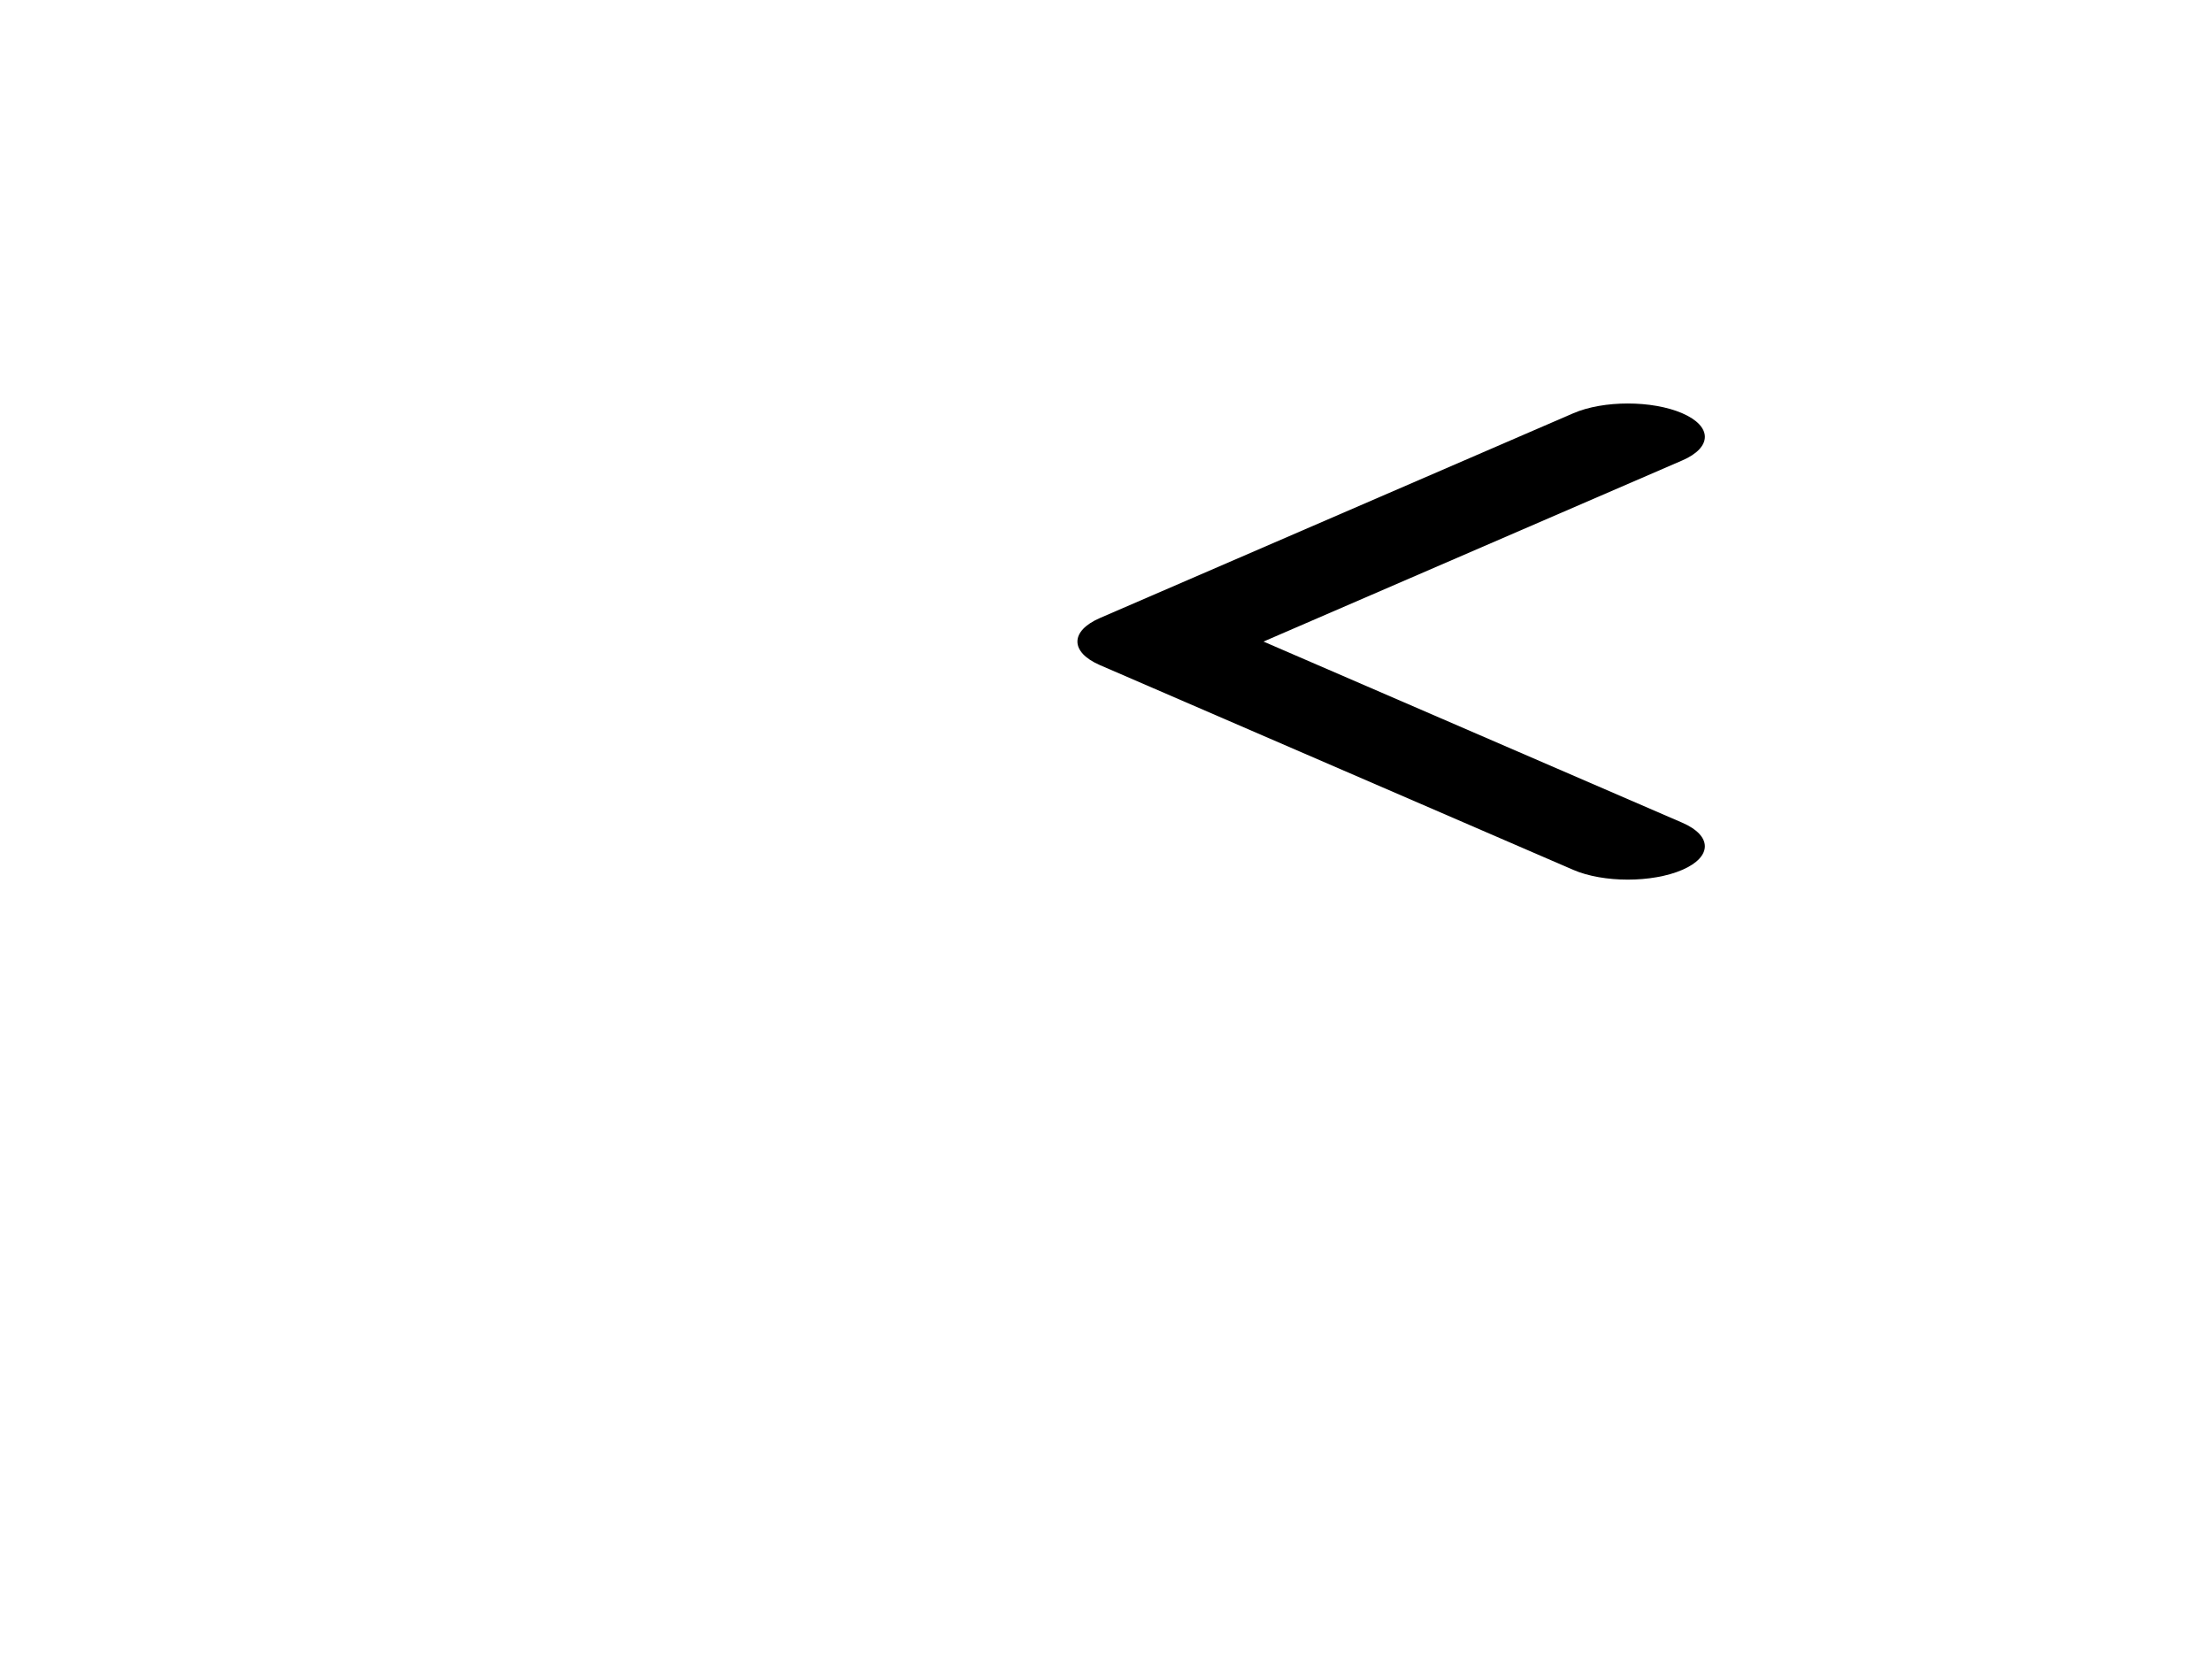
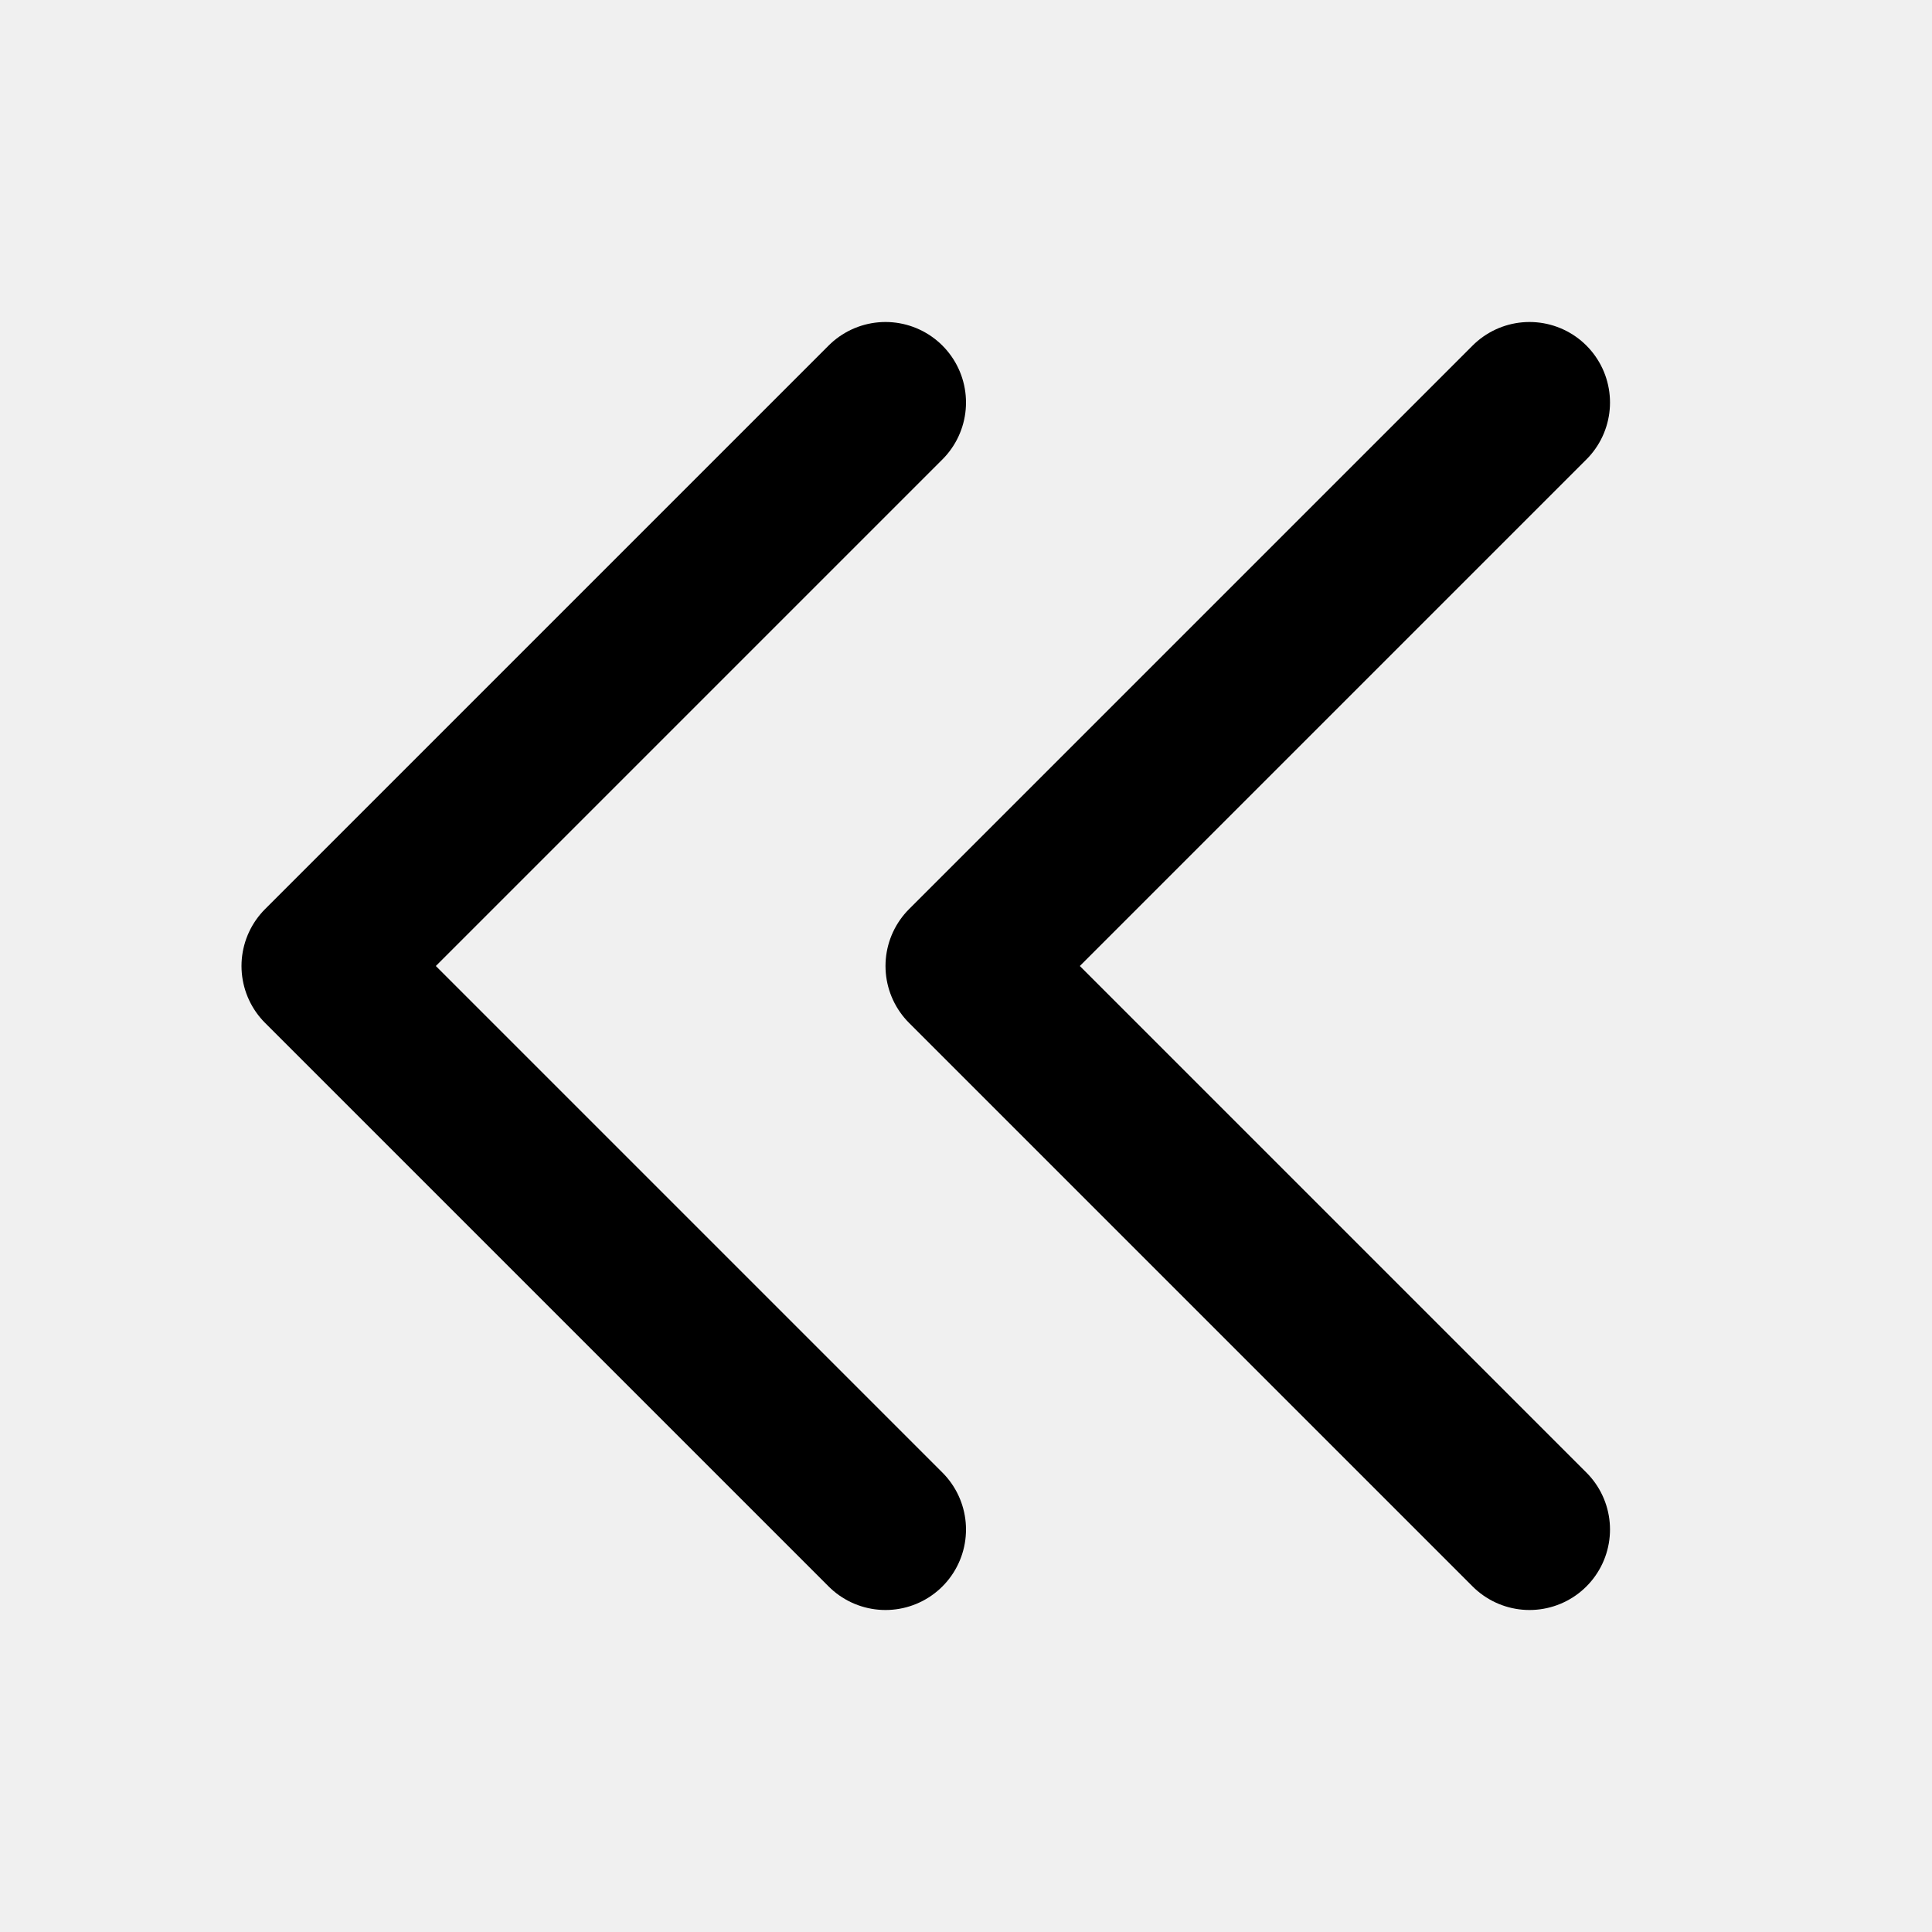
- <svg xmlns="http://www.w3.org/2000/svg" width="800" height="600">
-   <g>
-     <rect fill="#fff" id="canvas_background" height="602" width="802" y="-1" x="-1" />
-     <g display="none" overflow="visible" y="0" x="0" height="100%" width="100%" id="canvasGrid">
-       <rect fill="url(#gridpattern)" stroke-width="0" y="0" x="0" height="100%" width="100%" />
-     </g>
-   </g>
-   <g>
-     <g transform="rotate(-90 400,300) " stroke="null" id="svg_27">
-       <g stroke="null" transform="matrix(0.03134754,0,0,0.03134754,0,0) " id="svg_10">
-         <path stroke="null" id="svg_11" d="m345.441,9592.498l-194.287,194.281c-12.359,12.365 -32.397,12.365 -44.75,0c-12.354,-12.354 -12.354,-32.391 0,-44.744l171.914,-171.909l-171.909,-171.903c-12.354,-12.359 -12.354,-32.394 0,-44.748c12.354,-12.359 32.391,-12.359 44.75,0l194.287,194.284c6.177,6.18 9.262,14.271 9.262,22.366c0,8.099 -3.091,16.196 -9.267,22.373z" />
-       </g>
-       <g stroke="null" transform="matrix(0.03134754,0,0,0.03134754,0,0) " id="svg_12" />
-       <g stroke="null" transform="matrix(0.03134754,0,0,0.03134754,0,0) " id="svg_13" />
-       <g stroke="null" transform="matrix(0.03134754,0,0,0.03134754,0,0) " id="svg_14" />
-       <g stroke="null" transform="matrix(0.03134754,0,0,0.03134754,0,0) " id="svg_15" />
-       <g stroke="null" transform="matrix(0.03134754,0,0,0.03134754,0,0) " id="svg_16" />
-       <g stroke="null" transform="matrix(0.03134754,0,0,0.03134754,0,0) " id="svg_17" />
-       <g stroke="null" transform="matrix(0.03134754,0,0,0.03134754,0,0) " id="svg_18" />
-       <g stroke="null" transform="matrix(0.03134754,0,0,0.03134754,0,0) " id="svg_19" />
-       <g stroke="null" transform="matrix(0.03134754,0,0,0.03134754,0,0) " id="svg_20" />
-       <g stroke="null" transform="matrix(0.03134754,0,0,0.03134754,0,0) " id="svg_21" />
-       <g stroke="null" transform="matrix(0.03134754,0,0,0.03134754,0,0) " id="svg_22" />
-       <g stroke="null" transform="matrix(0.03134754,0,0,0.03134754,0,0) " id="svg_23" />
-       <g stroke="null" transform="matrix(0.03134754,0,0,0.03134754,0,0) " id="svg_24" />
-       <g stroke="null" transform="matrix(0.03134754,0,0,0.03134754,0,0) " id="svg_25" />
-       <g stroke="null" transform="matrix(0.03134754,0,0,0.03134754,0,0) " id="svg_26" />
-     </g>
-     <g transform="rotate(180 503.1251,232.0303) " stroke="null" id="svg_49">
-       <g stroke="null" transform="matrix(0.8810087,0,0,0.3810984,-3888.363,-1192.691) " id="svg_32">
-         <path stroke="null" id="svg_33" d="m5104.132,3760.83l-194.287,194.281c-12.359,12.365 -32.397,12.365 -44.75,0c-12.354,-12.354 -12.354,-32.391 0,-44.744l171.914,-171.909l-171.909,-171.903c-12.354,-12.359 -12.354,-32.394 0,-44.748c12.354,-12.359 32.391,-12.359 44.75,0l194.287,194.284c6.177,6.18 9.262,14.271 9.262,22.366c0,8.099 -3.091,16.196 -9.267,22.373z" />
-       </g>
-       <g stroke="null" transform="matrix(0.8810087,0,0,0.3810984,-3888.363,-1192.691) " id="svg_34" />
-       <g stroke="null" transform="matrix(0.8810087,0,0,0.3810984,-3888.363,-1192.691) " id="svg_35" />
-       <g stroke="null" transform="matrix(0.8810087,0,0,0.3810984,-3888.363,-1192.691) " id="svg_36" />
-       <g stroke="null" transform="matrix(0.8810087,0,0,0.3810984,-3888.363,-1192.691) " id="svg_37" />
-       <g stroke="null" transform="matrix(0.8810087,0,0,0.3810984,-3888.363,-1192.691) " id="svg_38" />
-       <g stroke="null" transform="matrix(0.8810087,0,0,0.3810984,-3888.363,-1192.691) " id="svg_39" />
-       <g stroke="null" transform="matrix(0.8810087,0,0,0.3810984,-3888.363,-1192.691) " id="svg_40" />
-       <g stroke="null" transform="matrix(0.8810087,0,0,0.3810984,-3888.363,-1192.691) " id="svg_41" />
-       <g stroke="null" transform="matrix(0.8810087,0,0,0.3810984,-3888.363,-1192.691) " id="svg_42" />
-       <g stroke="null" transform="matrix(0.8810087,0,0,0.3810984,-3888.363,-1192.691) " id="svg_43" />
-       <g stroke="null" transform="matrix(0.8810087,0,0,0.3810984,-3888.363,-1192.691) " id="svg_44" />
-       <g stroke="null" transform="matrix(0.8810087,0,0,0.3810984,-3888.363,-1192.691) " id="svg_45" />
-       <g stroke="null" transform="matrix(0.8810087,0,0,0.3810984,-3888.363,-1192.691) " id="svg_46" />
-       <g stroke="null" transform="matrix(0.8810087,0,0,0.3810984,-3888.363,-1192.691) " id="svg_47" />
-       <g stroke="null" transform="matrix(0.8810087,0,0,0.3810984,-3888.363,-1192.691) " id="svg_48" />
-     </g>
-   </g>
+ <svg xmlns="http://www.w3.org/2000/svg" class="h-6 w-6" fill="none" viewBox="0 0 24 24" stroke="currentColor" stroke-width="2">
+   <path stroke-linecap="round" stroke-linejoin="round" d="M11 19l-7-7 7-7m8 14l-7-7 7-7" />
</svg>
